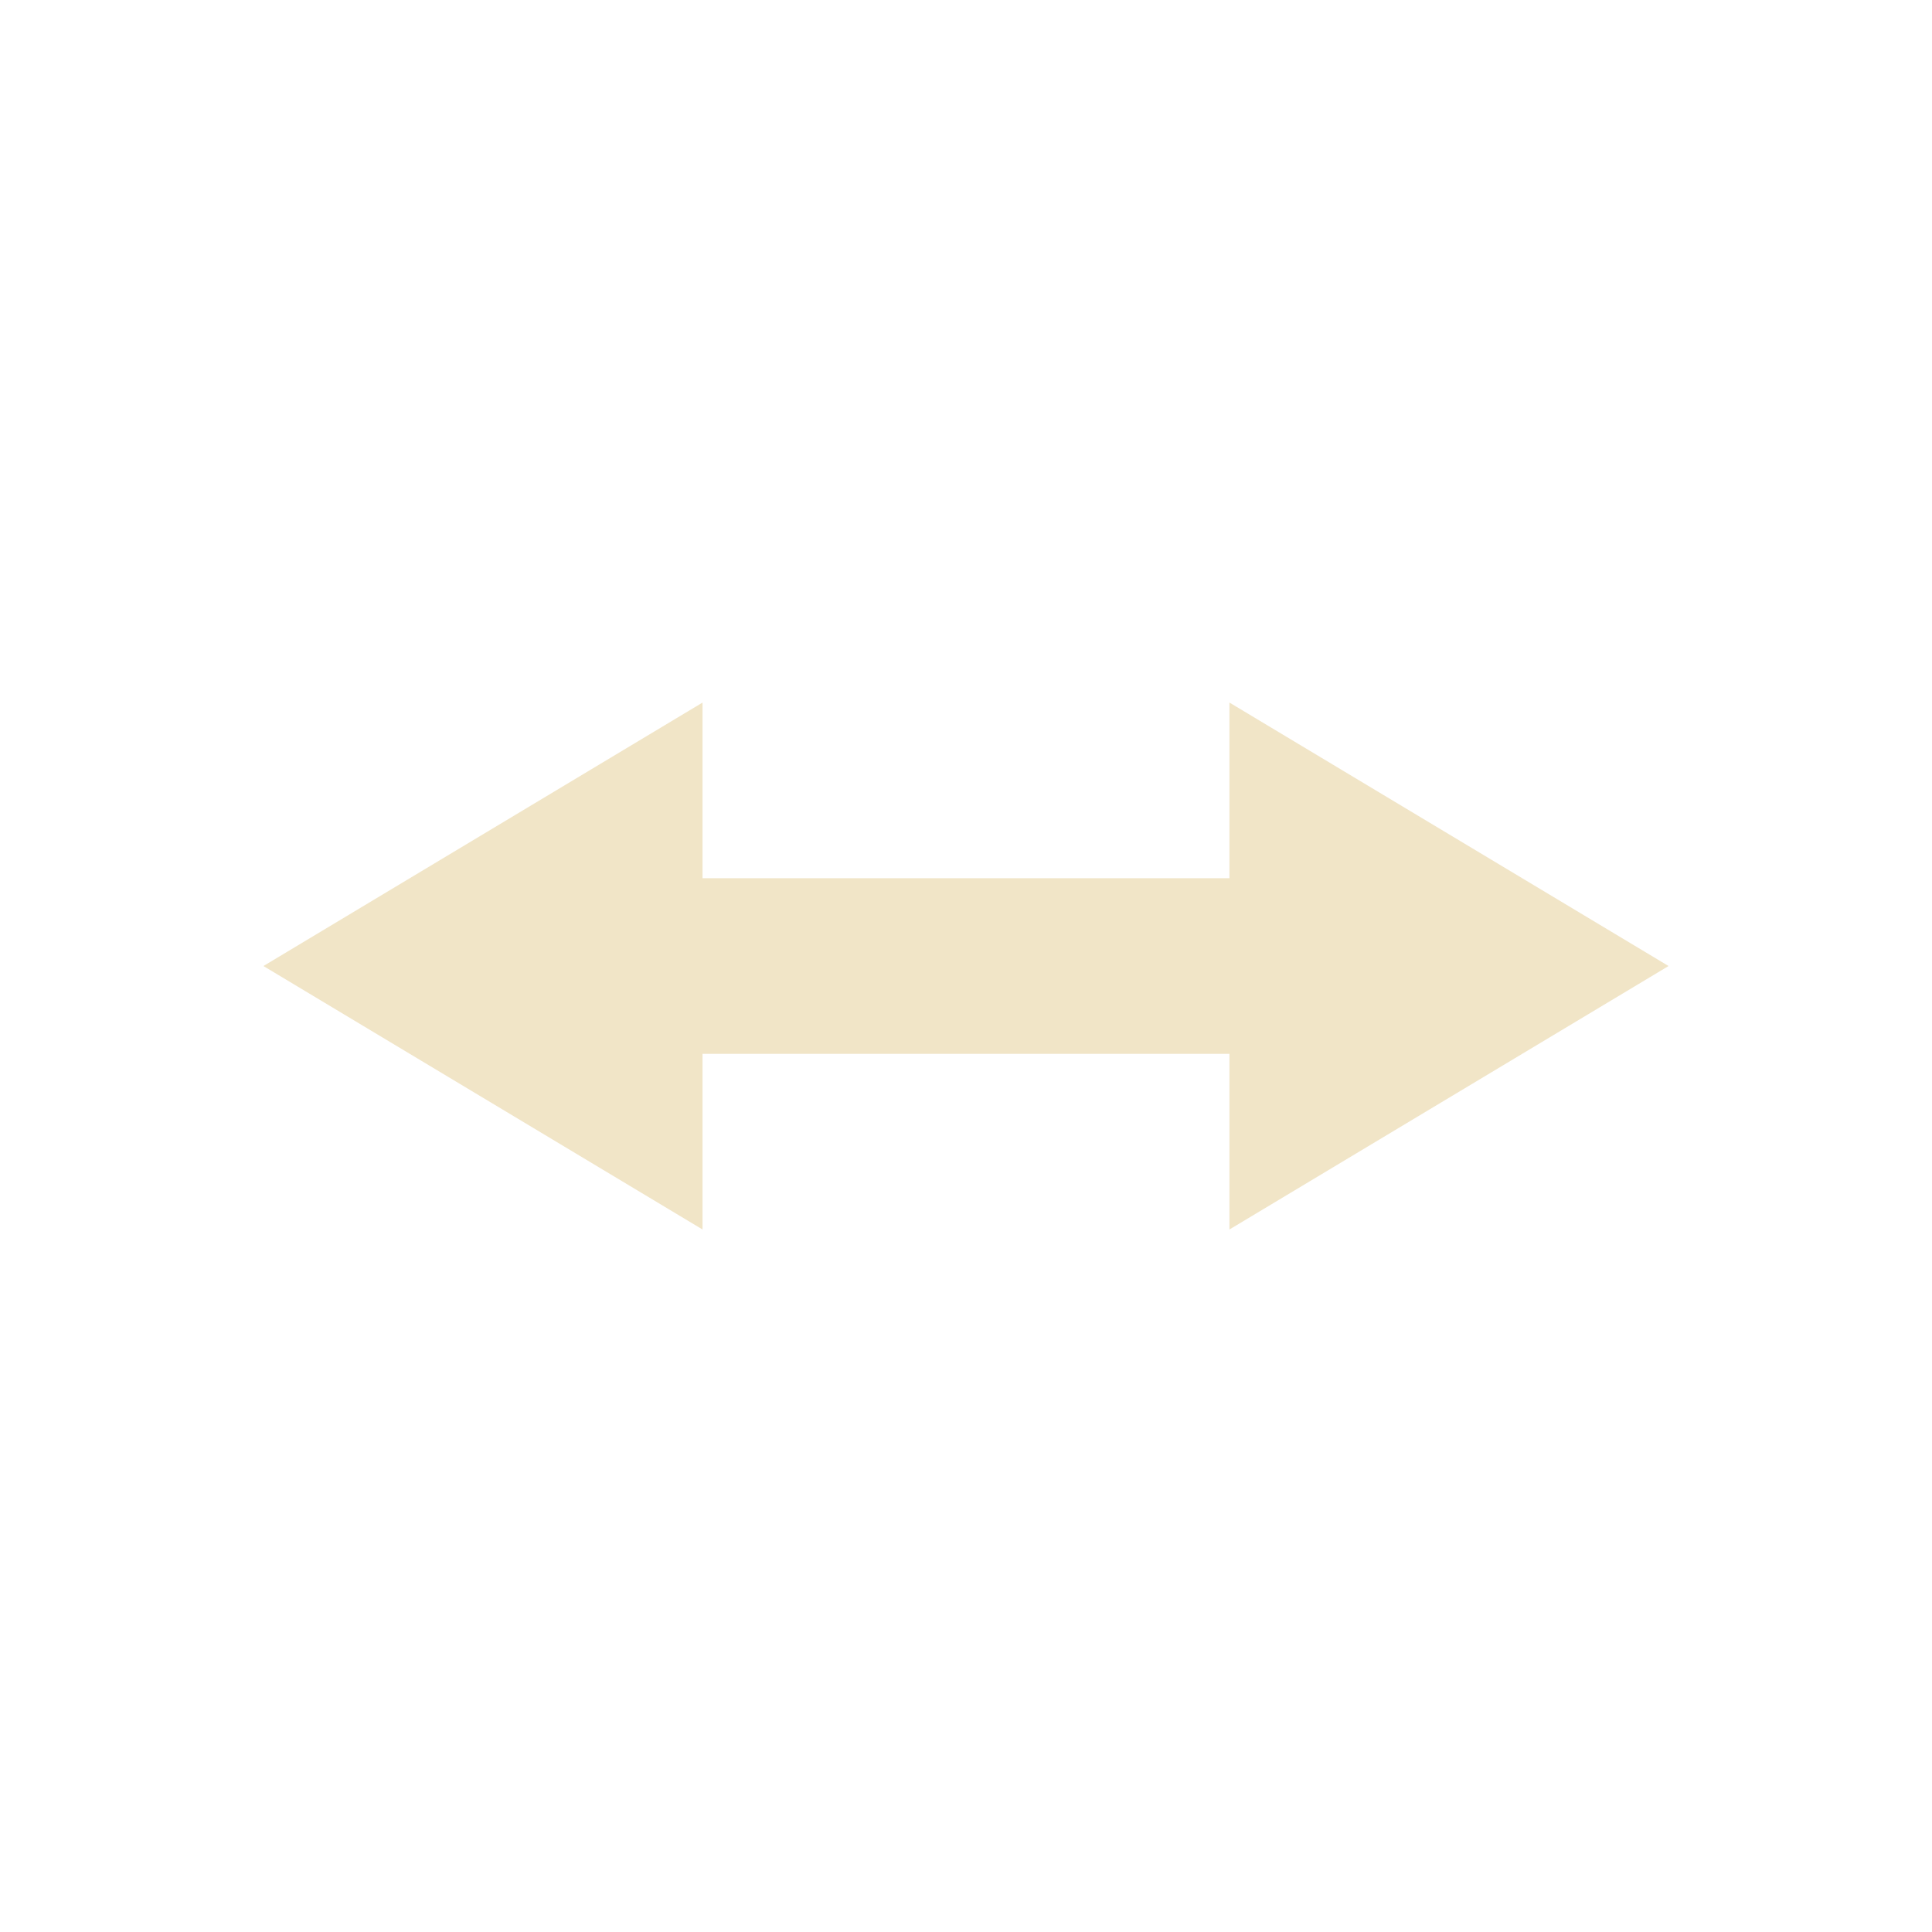
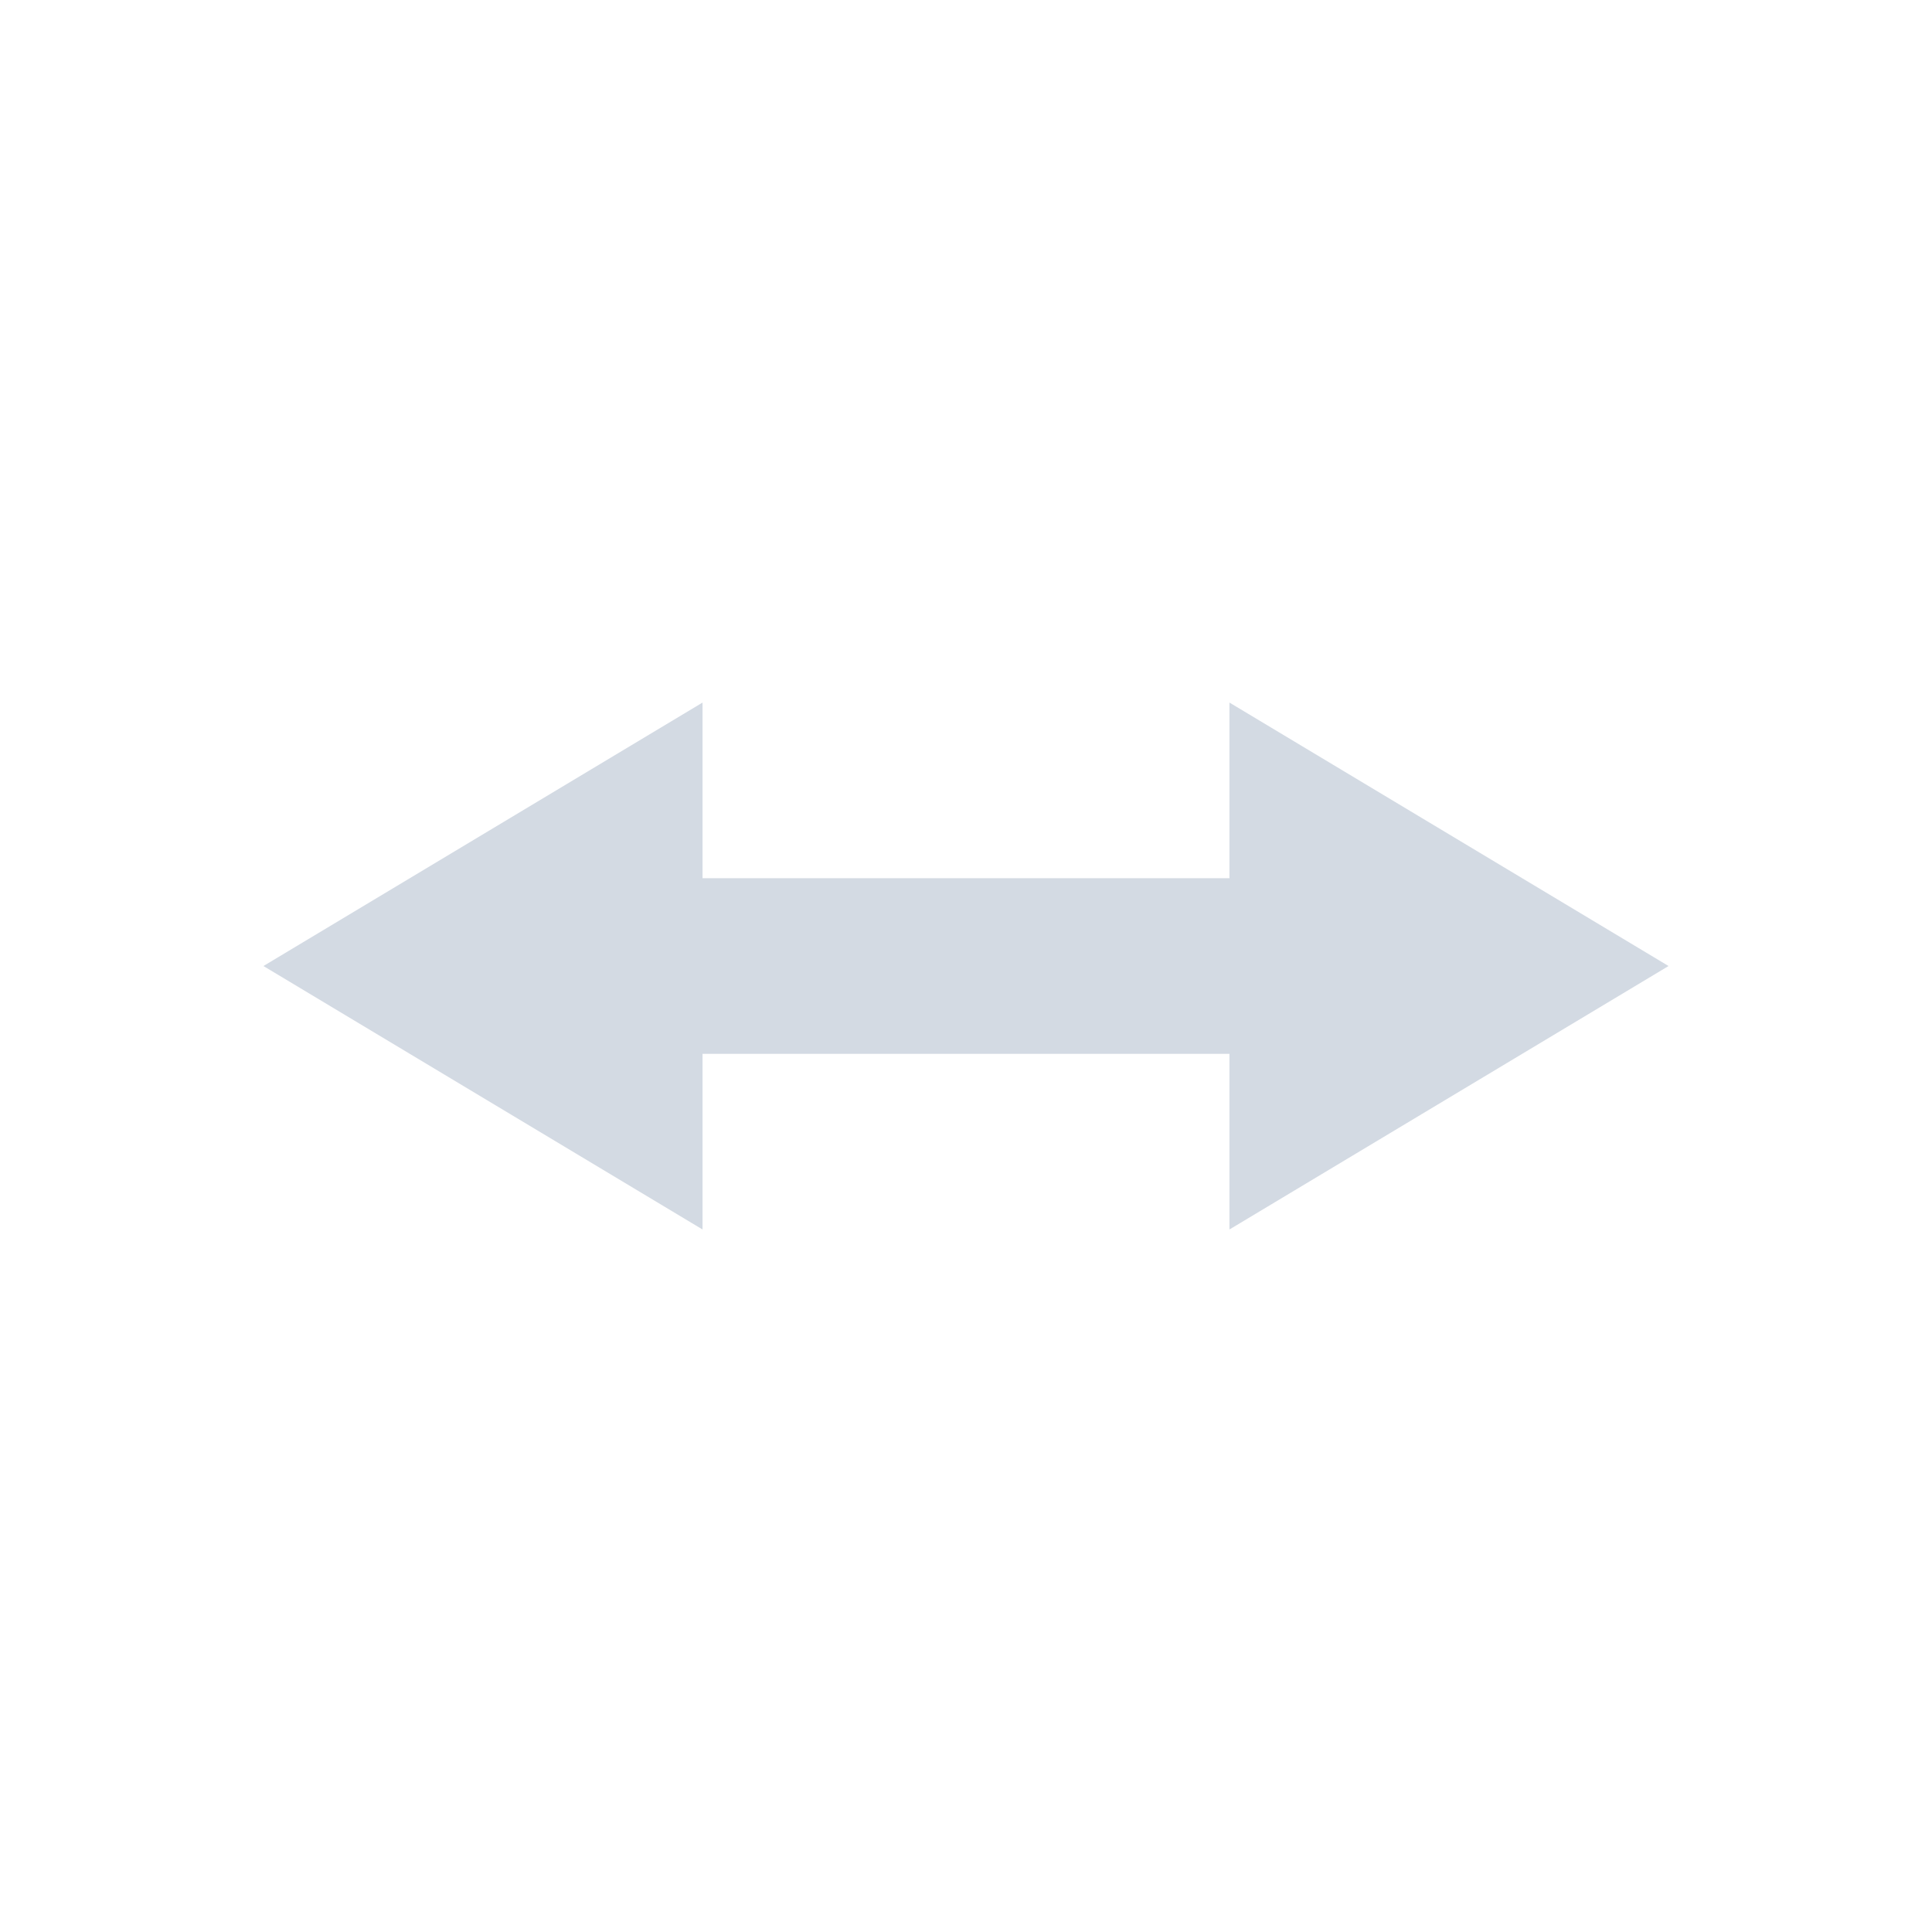
- <svg xmlns="http://www.w3.org/2000/svg" xmlns:ns1="http://www.openswatchbook.org/uri/2009/osb" height="22" id="svg7384" style="enable-background:new" version="1.1" width="22">
+ <svg xmlns="http://www.w3.org/2000/svg" id="svg7384" style="enable-background:new" width="22" height="22" version="1.1">
  <defs id="defs7386">
-     <linearGradient id="linearGradient5606" ns1:paint="solid">
-       <stop id="stop5608" offset="0" style="stop-color:#ebdbb2;stop-opacity:1;" />
-     </linearGradient>
+     <style id="current-color-scheme" type="text/css">
+    .ColorScheme-Text { color:#d3dae3; } .ColorScheme-Highlight { color:#5294e2; } .ColorScheme-ButtonBackground { color:#d3dae3; }
+   </style>
  </defs>
-   <g id="layer12" style="display:inline" transform="translate(-465.0002,65.00334)">
-     <g id="distribute-horizontal-x">
-       <rect y="-65.003" x="465" height="22" width="22" id="rect3338" style="fill:#ebdbb2;fill-rule:evenodd;stroke:none;stroke-width:1px;stroke-linecap:butt;stroke-linejoin:miter;stroke-opacity:1;opacity:0" />
-       <path style="opacity:0.72;fill:#ebdbb2;fill-opacity:1;stroke:none" id="path5837" d="m 473,-57.003 -5,3 5,3 0,-2 6,0 0,2 5,-3 -5,-3 0,2 -6,0 0,-2 z" />
-     </g>
-     <g id="16-16-distribute-horizontal-x">
-       <rect style="opacity:0;fill:#ebdbb2;fill-rule:evenodd;stroke:none;stroke-width:1px;stroke-linecap:butt;stroke-linejoin:miter;stroke-opacity:1" id="rect4142" width="16" height="16" x="489" y="-59.003" />
-       <path d="m 494,-54.003 -4,3 4,3 0,-2 6,0 0,2 4,-3 -4,-3 0,2 -6,0 z" id="path4144" style="opacity:0.72;fill:#ebdbb2;fill-opacity:1;stroke:none" />
-     </g>
+   <g id="distribute-horizontal-x" transform="translate(-465.0002,65.00334)">
+     <rect id="rect3338" style="opacity:0;fill:#0000ff;fill-rule:evenodd;stroke:none;stroke-width:1px;stroke-linecap:butt;stroke-linejoin:miter;stroke-opacity:1" width="22" height="22" x="465" y="-65" />
+     <path id="path5837" style="opacity:1;fill:currentColor;fill-opacity:1;stroke:none" class="ColorScheme-Text" d="m 473,-57.003 -5,3 5,3 0,-2 6,0 0,2 5,-3 -5,-3 0,2 -6,0 0,-2 z" />
+   </g>
+   <g id="16-16-distribute-horizontal-x" transform="translate(-465.0002,65.00334)">
+     <rect id="rect4142" style="opacity:0;fill:#0000ff;fill-rule:evenodd;stroke:none;stroke-width:1px;stroke-linecap:butt;stroke-linejoin:miter;stroke-opacity:1" width="16" height="16" x="489" y="-59" />
+     <path id="path4144" style="opacity:1;fill:currentColor;fill-opacity:1;stroke:none" class="ColorScheme-Text" d="m 494,-54.003 -4,3 4,3 0,-2 6,0 0,2 4,-3 -4,-3 0,2 -6,0 z" />
  </g>
</svg>
